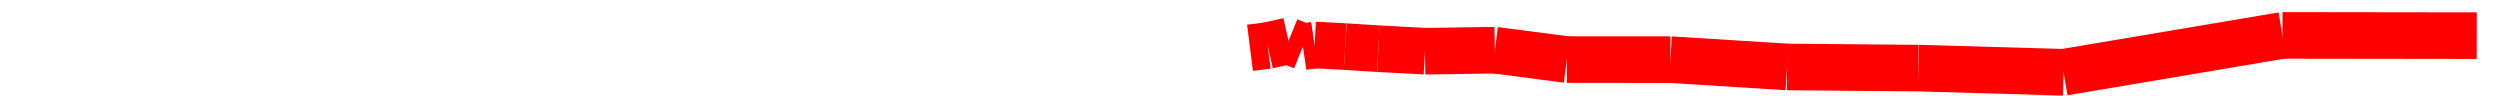
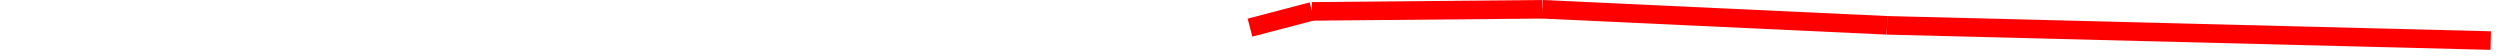
- <svg xmlns="http://www.w3.org/2000/svg" version="1.1" width="536.895" height="20.523">
-   <line x1="268.448" y1="10.261" x2="272.245" y2="9.778" stroke="red" style="stroke-width:10" />
-   <line x1="272.245" y1="9.778" x2="276.712" y2="8.774" stroke="red" style="stroke-width:10" />
-   <line x1="276.712" y1="8.774" x2="279.807" y2="10.047" stroke="red" style="stroke-width:10" />
-   <line x1="279.807" y1="10.047" x2="282.328" y2="9.663" stroke="red" style="stroke-width:10" />
-   <line x1="282.328" y1="9.663" x2="288.894" y2="10.008" stroke="red" style="stroke-width:10" />
-   <line x1="288.894" y1="10.008" x2="296.015" y2="10.46" stroke="red" style="stroke-width:10" />
-   <line x1="296.015" y1="10.46" x2="306.024" y2="11.003" stroke="red" style="stroke-width:10" />
-   <line x1="306.024" y1="11.003" x2="321.026" y2="10.776" stroke="red" style="stroke-width:10" />
-   <line x1="321.026" y1="10.776" x2="336.492" y2="12.794" stroke="red" style="stroke-width:10" />
-   <line x1="336.492" y1="12.794" x2="358.724" y2="12.811" stroke="red" style="stroke-width:10" />
-   <line x1="358.724" y1="12.811" x2="383.787" y2="14.378" stroke="red" style="stroke-width:10" />
-   <line x1="383.787" y1="14.378" x2="411.991" y2="14.626" stroke="red" style="stroke-width:10" />
-   <line x1="411.991" y1="14.626" x2="443.167" y2="15.523" stroke="red" style="stroke-width:10" />
-   <line x1="443.167" y1="15.523" x2="490.174" y2="7.6" stroke="red" style="stroke-width:10" />
-   <line x1="490.174" y1="7.6" x2="531.895" y2="7.656" stroke="red" style="stroke-width:10" />
+ <svg xmlns="http://www.w3.org/2000/svg" version="1.1" width="1346.598" height="29.775">
+   <line x1="673.299" y1="14.887" x2="706.671" y2="6.132" stroke="red" style="stroke-width:10" />
+   <line x1="706.671" y1="6.132" x2="830.694" y2="5.0" stroke="red" style="stroke-width:10" />
+   <line x1="830.694" y1="5.0" x2="1016.436" y2="13.644" stroke="red" style="stroke-width:10" />
+   <line x1="1016.436" y1="13.644" x2="1341.598" y2="21.858" stroke="red" style="stroke-width:10" />
</svg>
